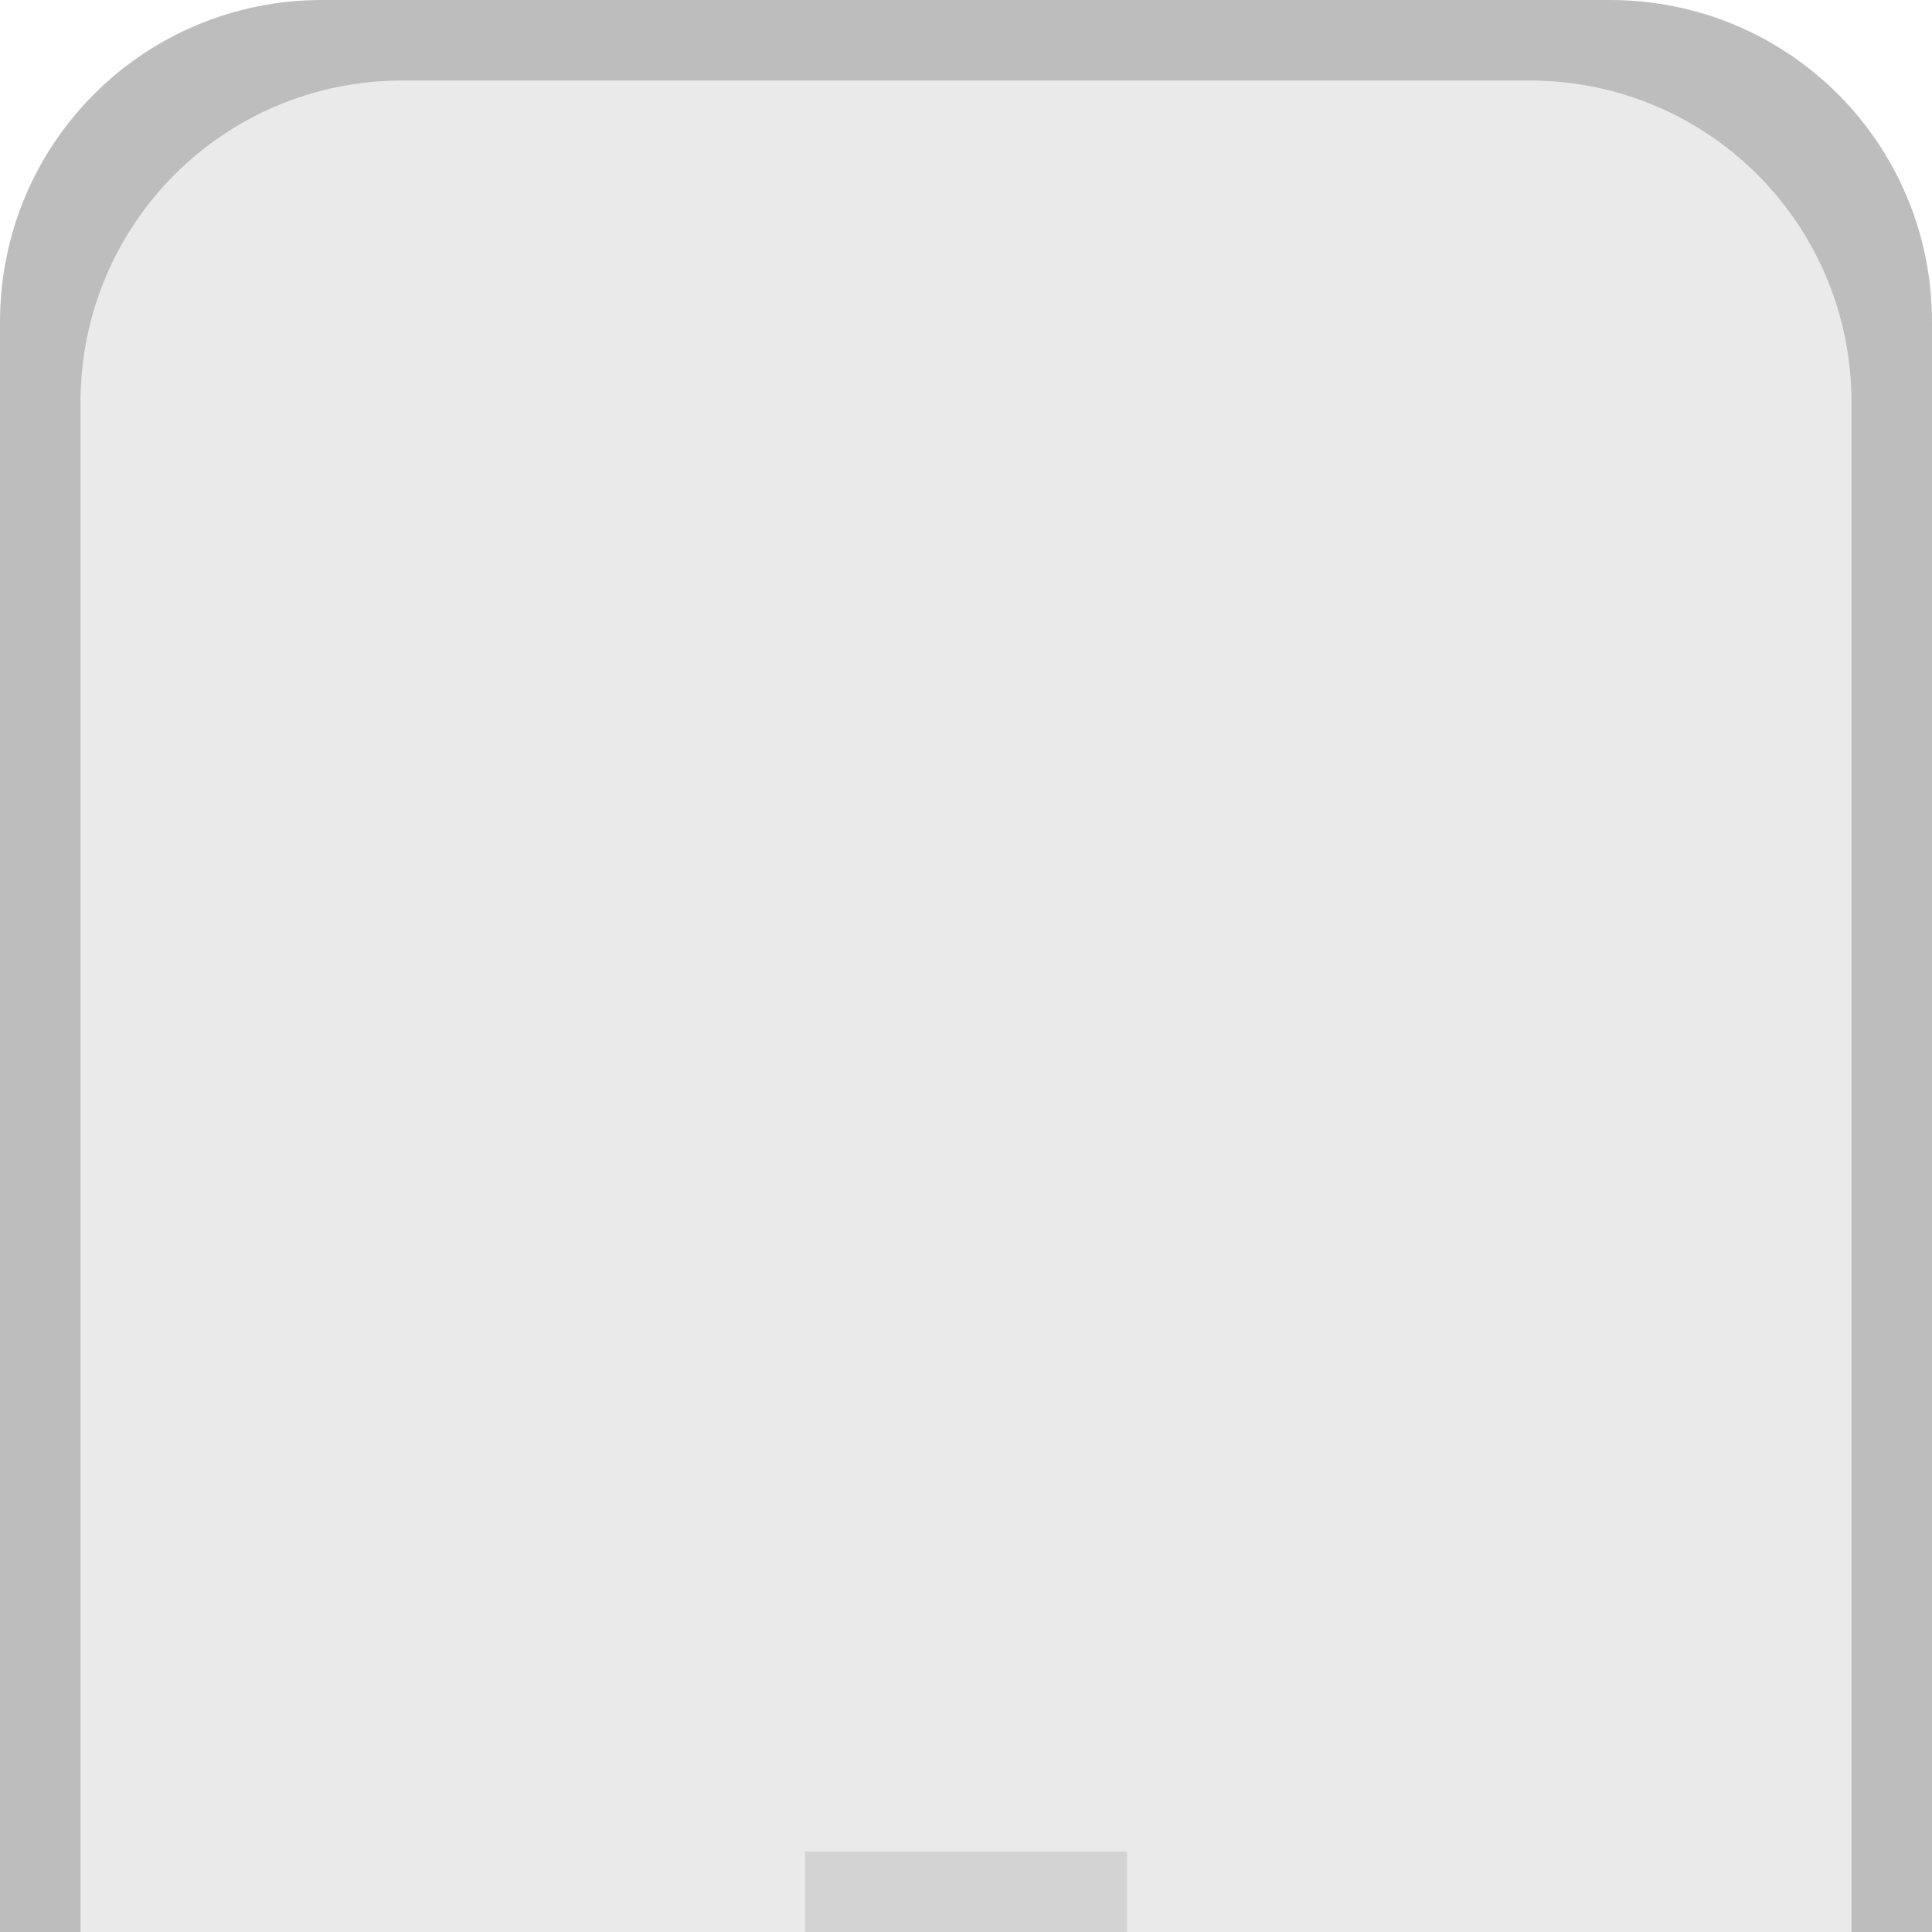
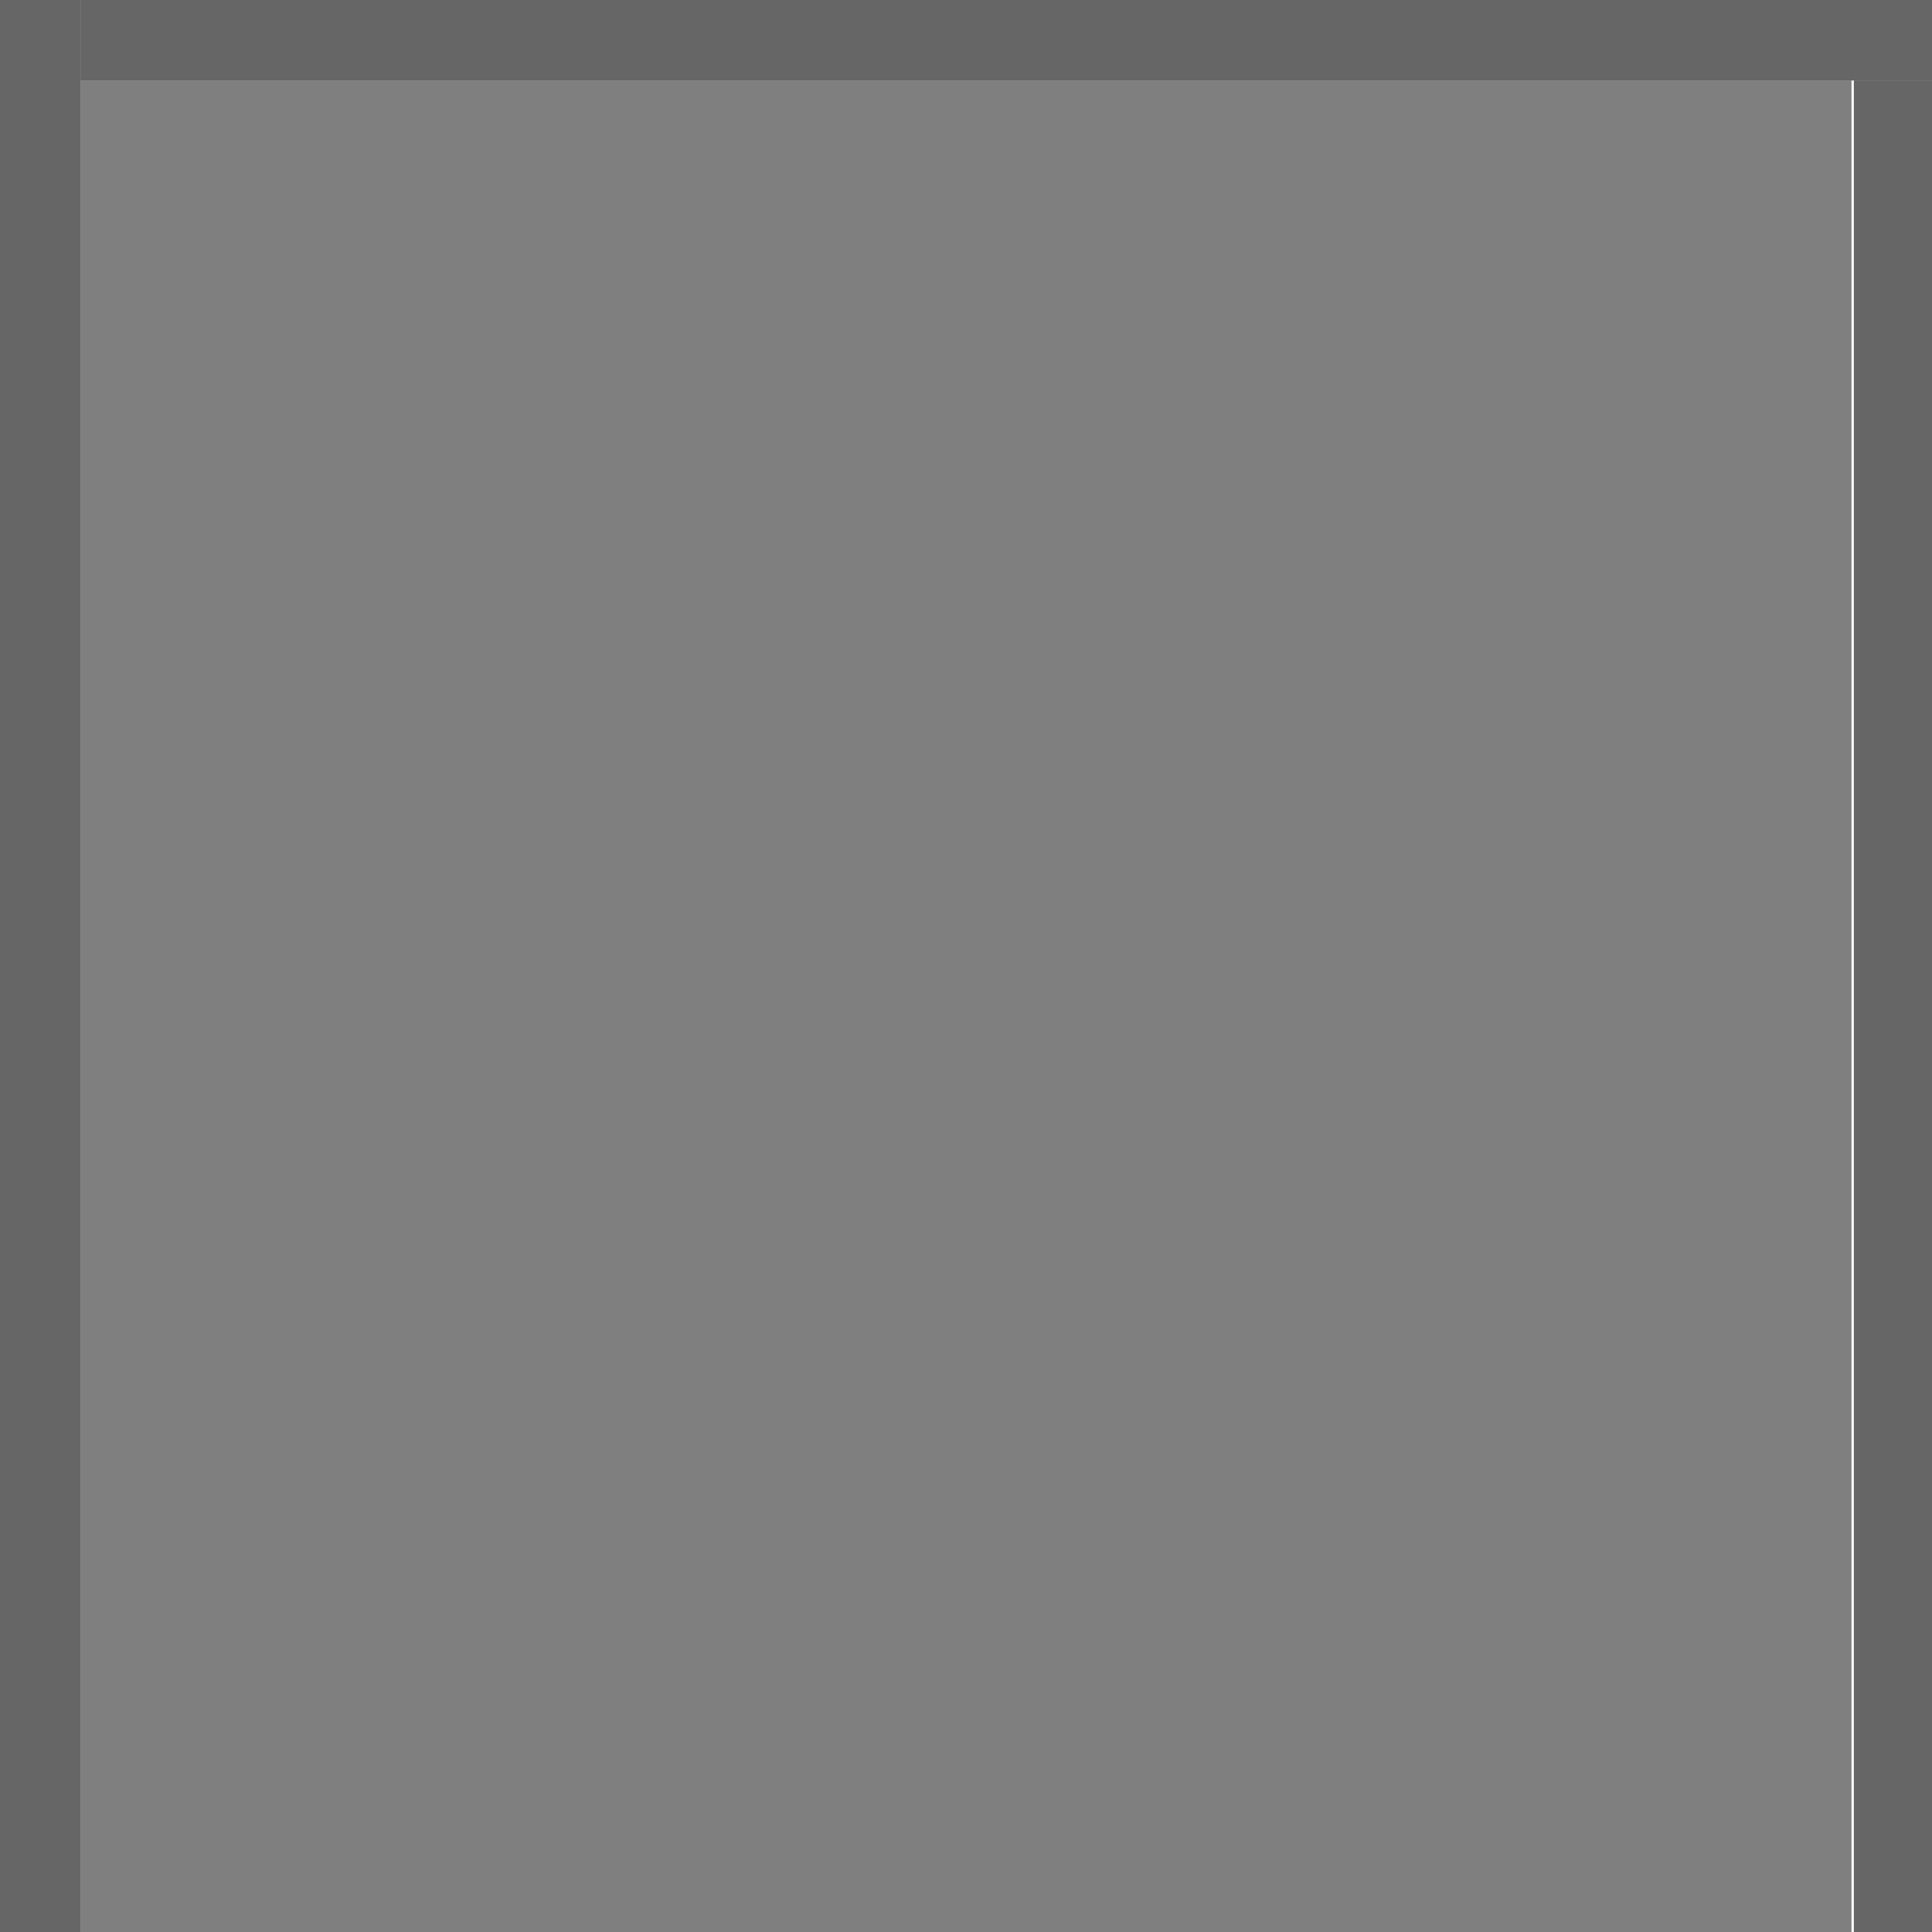
<svg xmlns="http://www.w3.org/2000/svg" width="24" height="24" id="svg11300" version="1.0" style="display:inline;enable-background:new">
  <defs id="defs3" />
  <g style="display:inline" id="layer1" transform="translate(0,-276)">
-     <path style="opacity:0.4;fill:#5a5a5a;fill-opacity:1;stroke:none" d="M 4,0 C 1.784,0 0,1.784 0,4 L 0,24 24,24 24,4 C 24,1.784 22.216,0 20,0 z" transform="translate(0,276)" id="rect3005" />
-     <path style="fill:#eaeaea;fill-opacity:1;stroke:none" d="M 5,1 C 2.784,1 1,2.784 1,5 L 1,24 23,24 23,5 C 23,2.784 21.216,1 19,1 z" transform="translate(0,276)" id="rect3003" />
-     <rect style="opacity:0.1;fill:#000000;fill-opacity:1;stroke:none" id="rect2985" width="4" height="1" x="10" y="299" />
+     <rect style="fill:#000000;fill-opacity:1;opacity:0.6" id="rect2994" width="1" height="24" x="0" y="0" transform="translate(0,276)" />
+     <rect style="fill:#000000;fill-opacity:1;opacity:0.6" id="rect2996" width="23" height="1" x="1" y="0" transform="translate(0,276)" />
+     <rect style="fill:#000000;fill-opacity:1;opacity:0.5" id="rect3000" width="22" height="23" x="1" y="277" />
+     <path style="opacity:0.6;fill:#000000;fill-opacity:1" d="m 23.029,288.5 0,-11.5 0.486,0 0.486,0 0,11.5 0,11.5 -0.486,0 -0.486,0 0,-11.5 z" id="path3004" />
  </g>
</svg>
